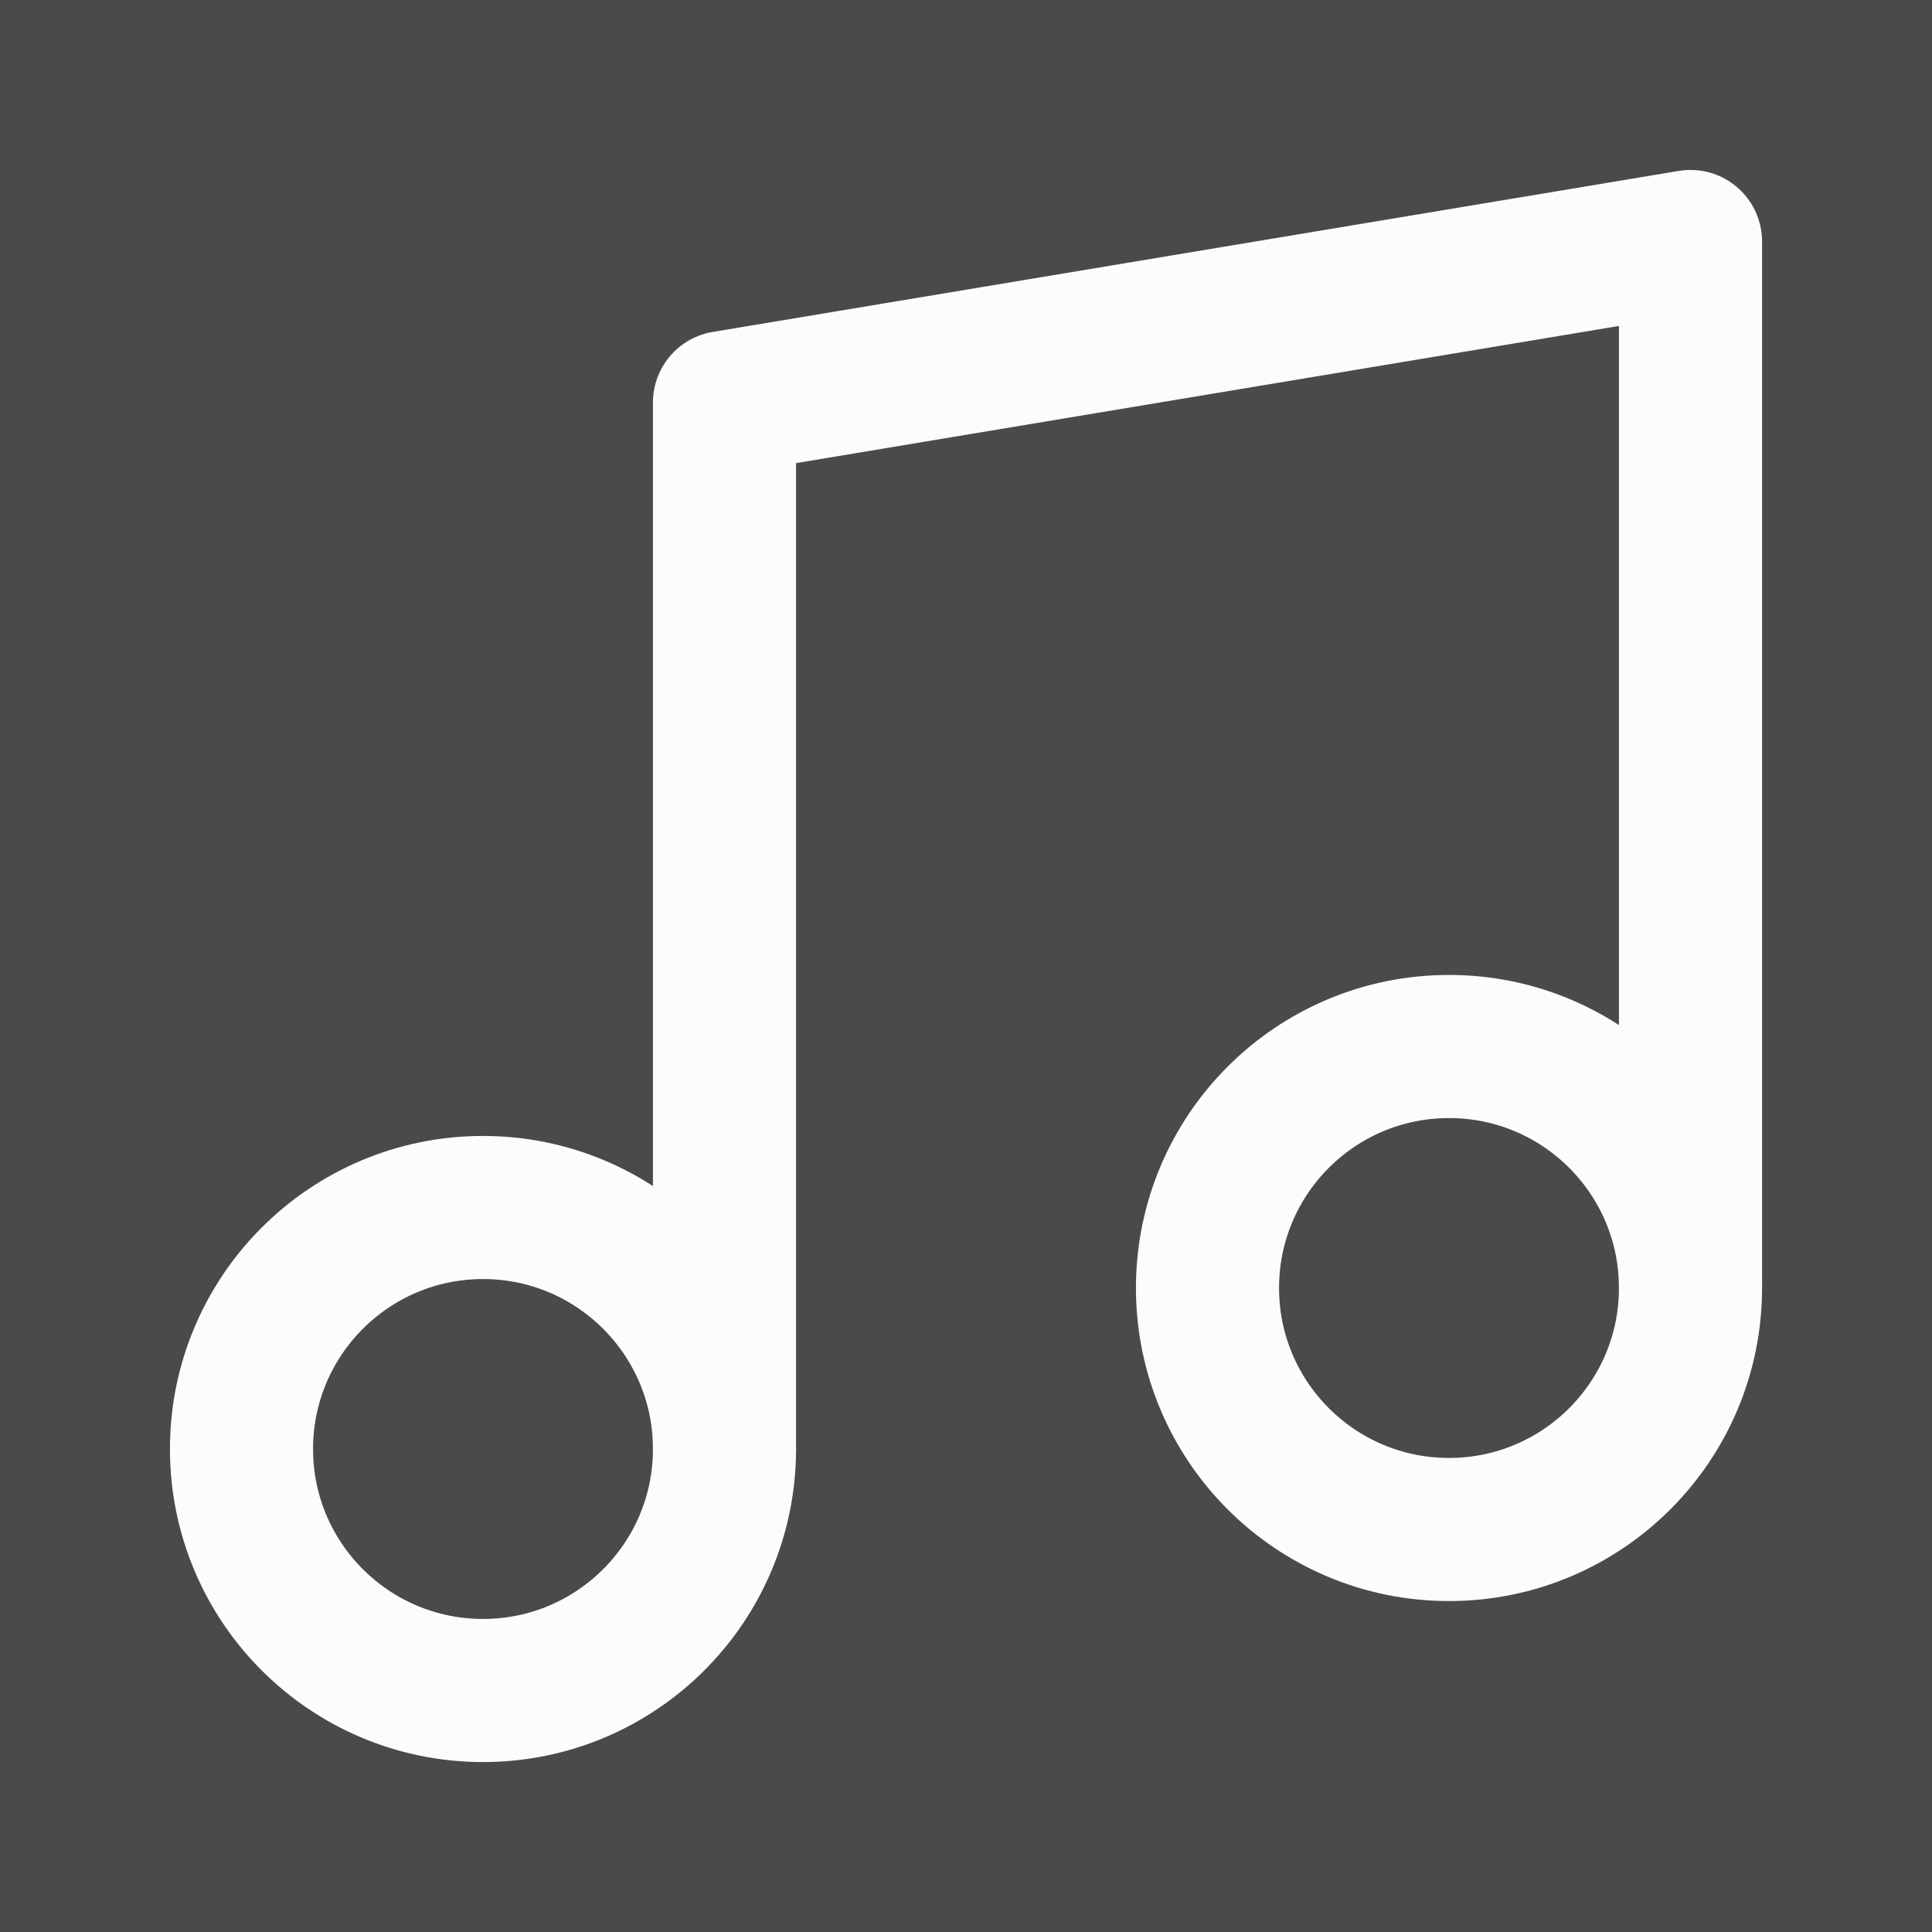
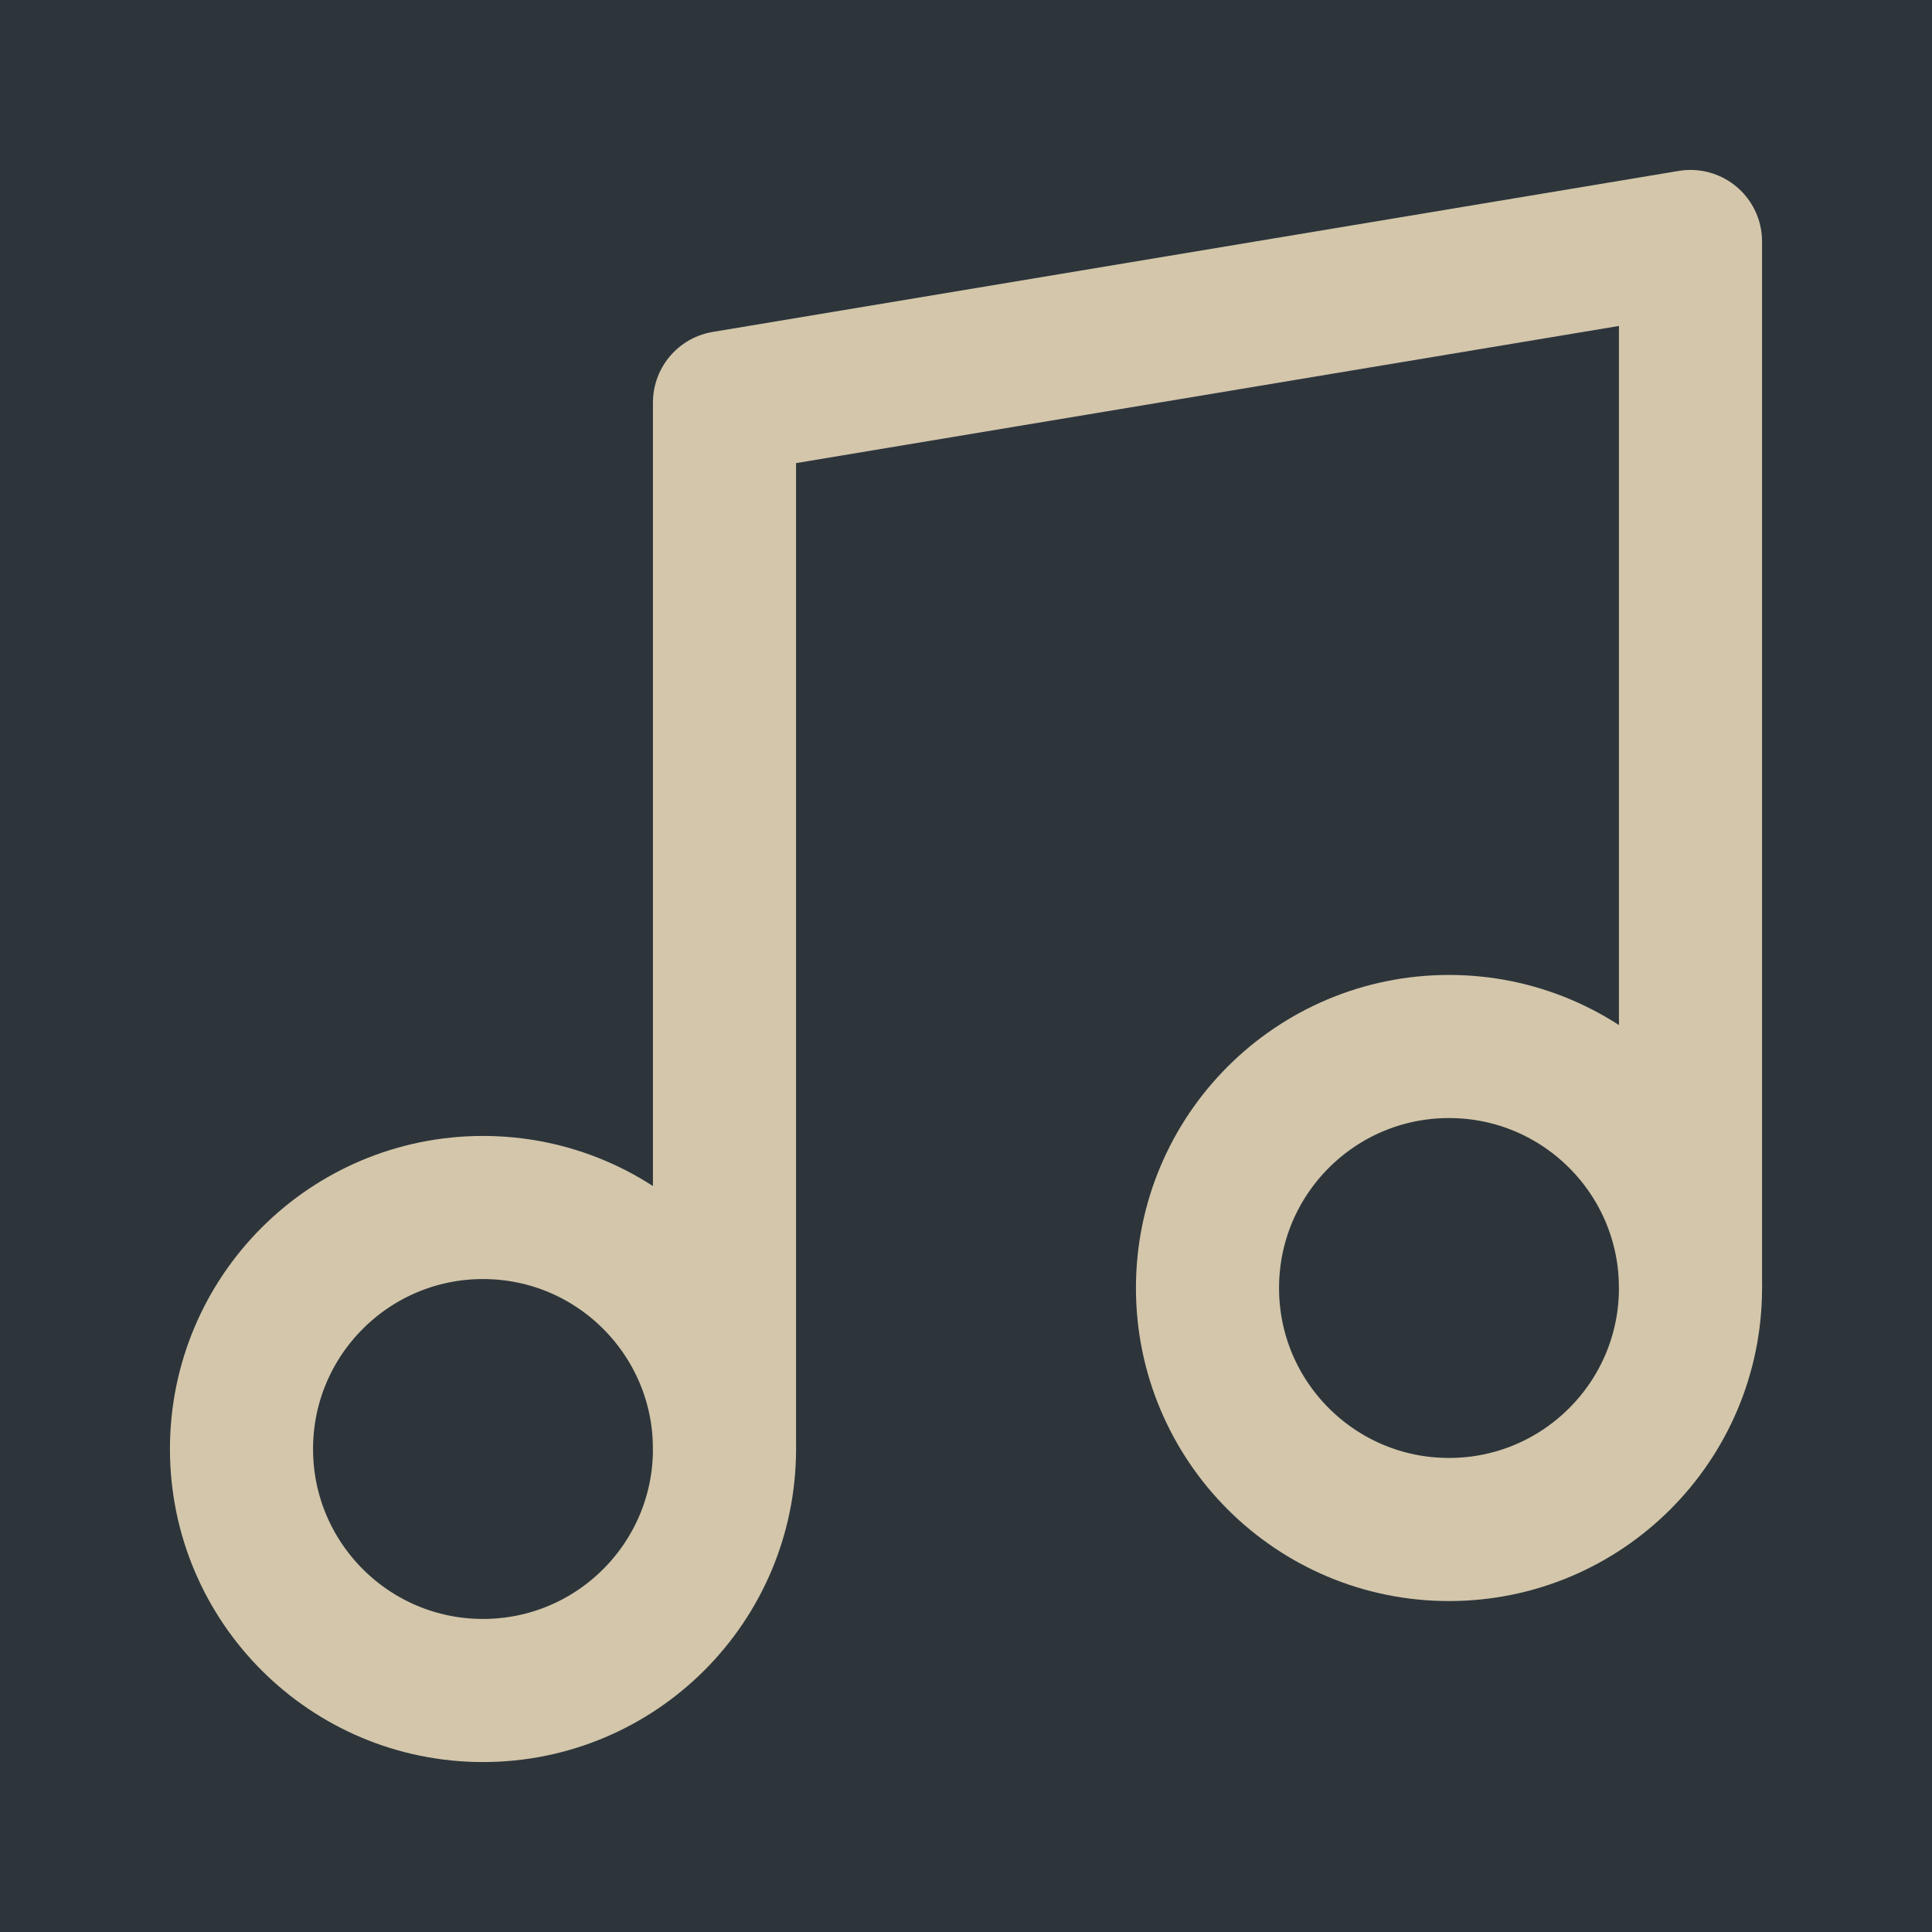
<svg xmlns="http://www.w3.org/2000/svg" width="27" height="27" viewBox="0 0 27 27" fill="none">
  <g clip-path="url(#clip0_7_131)">
-     <rect width="27" height="27" fill="#4A4A4A" />
-     <path d="M10.125 20.25V5.625L23.625 3.375V18" stroke="#FCFCFC" stroke-width="2" stroke-linecap="round" stroke-linejoin="round" />
-     <path d="M6.75 23.625C8.614 23.625 10.125 22.114 10.125 20.25C10.125 18.386 8.614 16.875 6.75 16.875C4.886 16.875 3.375 18.386 3.375 20.25C3.375 22.114 4.886 23.625 6.75 23.625Z" stroke="#FCFCFC" stroke-width="2" stroke-linecap="round" stroke-linejoin="round" />
-     <path d="M20.25 21.375C22.114 21.375 23.625 19.864 23.625 18C23.625 16.136 22.114 14.625 20.25 14.625C18.386 14.625 16.875 16.136 16.875 18C16.875 19.864 18.386 21.375 20.25 21.375Z" stroke="#FCFCFC" stroke-width="2" stroke-linecap="round" stroke-linejoin="round" />
+     <rect width="27" height="27" fill="#2d353b" />
+     <path d="M10.125 20.25V5.625L23.625 3.375V18" stroke="#d3c6aa" stroke-width="2" stroke-linecap="round" stroke-linejoin="round" />
+     <path d="M6.75 23.625C8.614 23.625 10.125 22.114 10.125 20.25C10.125 18.386 8.614 16.875 6.75 16.875C4.886 16.875 3.375 18.386 3.375 20.25C3.375 22.114 4.886 23.625 6.75 23.625Z" stroke="#d3c6aa" stroke-width="2" stroke-linecap="round" stroke-linejoin="round" />
+     <path d="M20.25 21.375C22.114 21.375 23.625 19.864 23.625 18C23.625 16.136 22.114 14.625 20.25 14.625C18.386 14.625 16.875 16.136 16.875 18C16.875 19.864 18.386 21.375 20.25 21.375Z" stroke="#d3c6aa" stroke-width="2" stroke-linecap="round" stroke-linejoin="round" />
  </g>
  <defs>
    <clipPath id="clip0_7_131">
      <rect width="27" height="27" fill="white" />
    </clipPath>
  </defs>
</svg>
